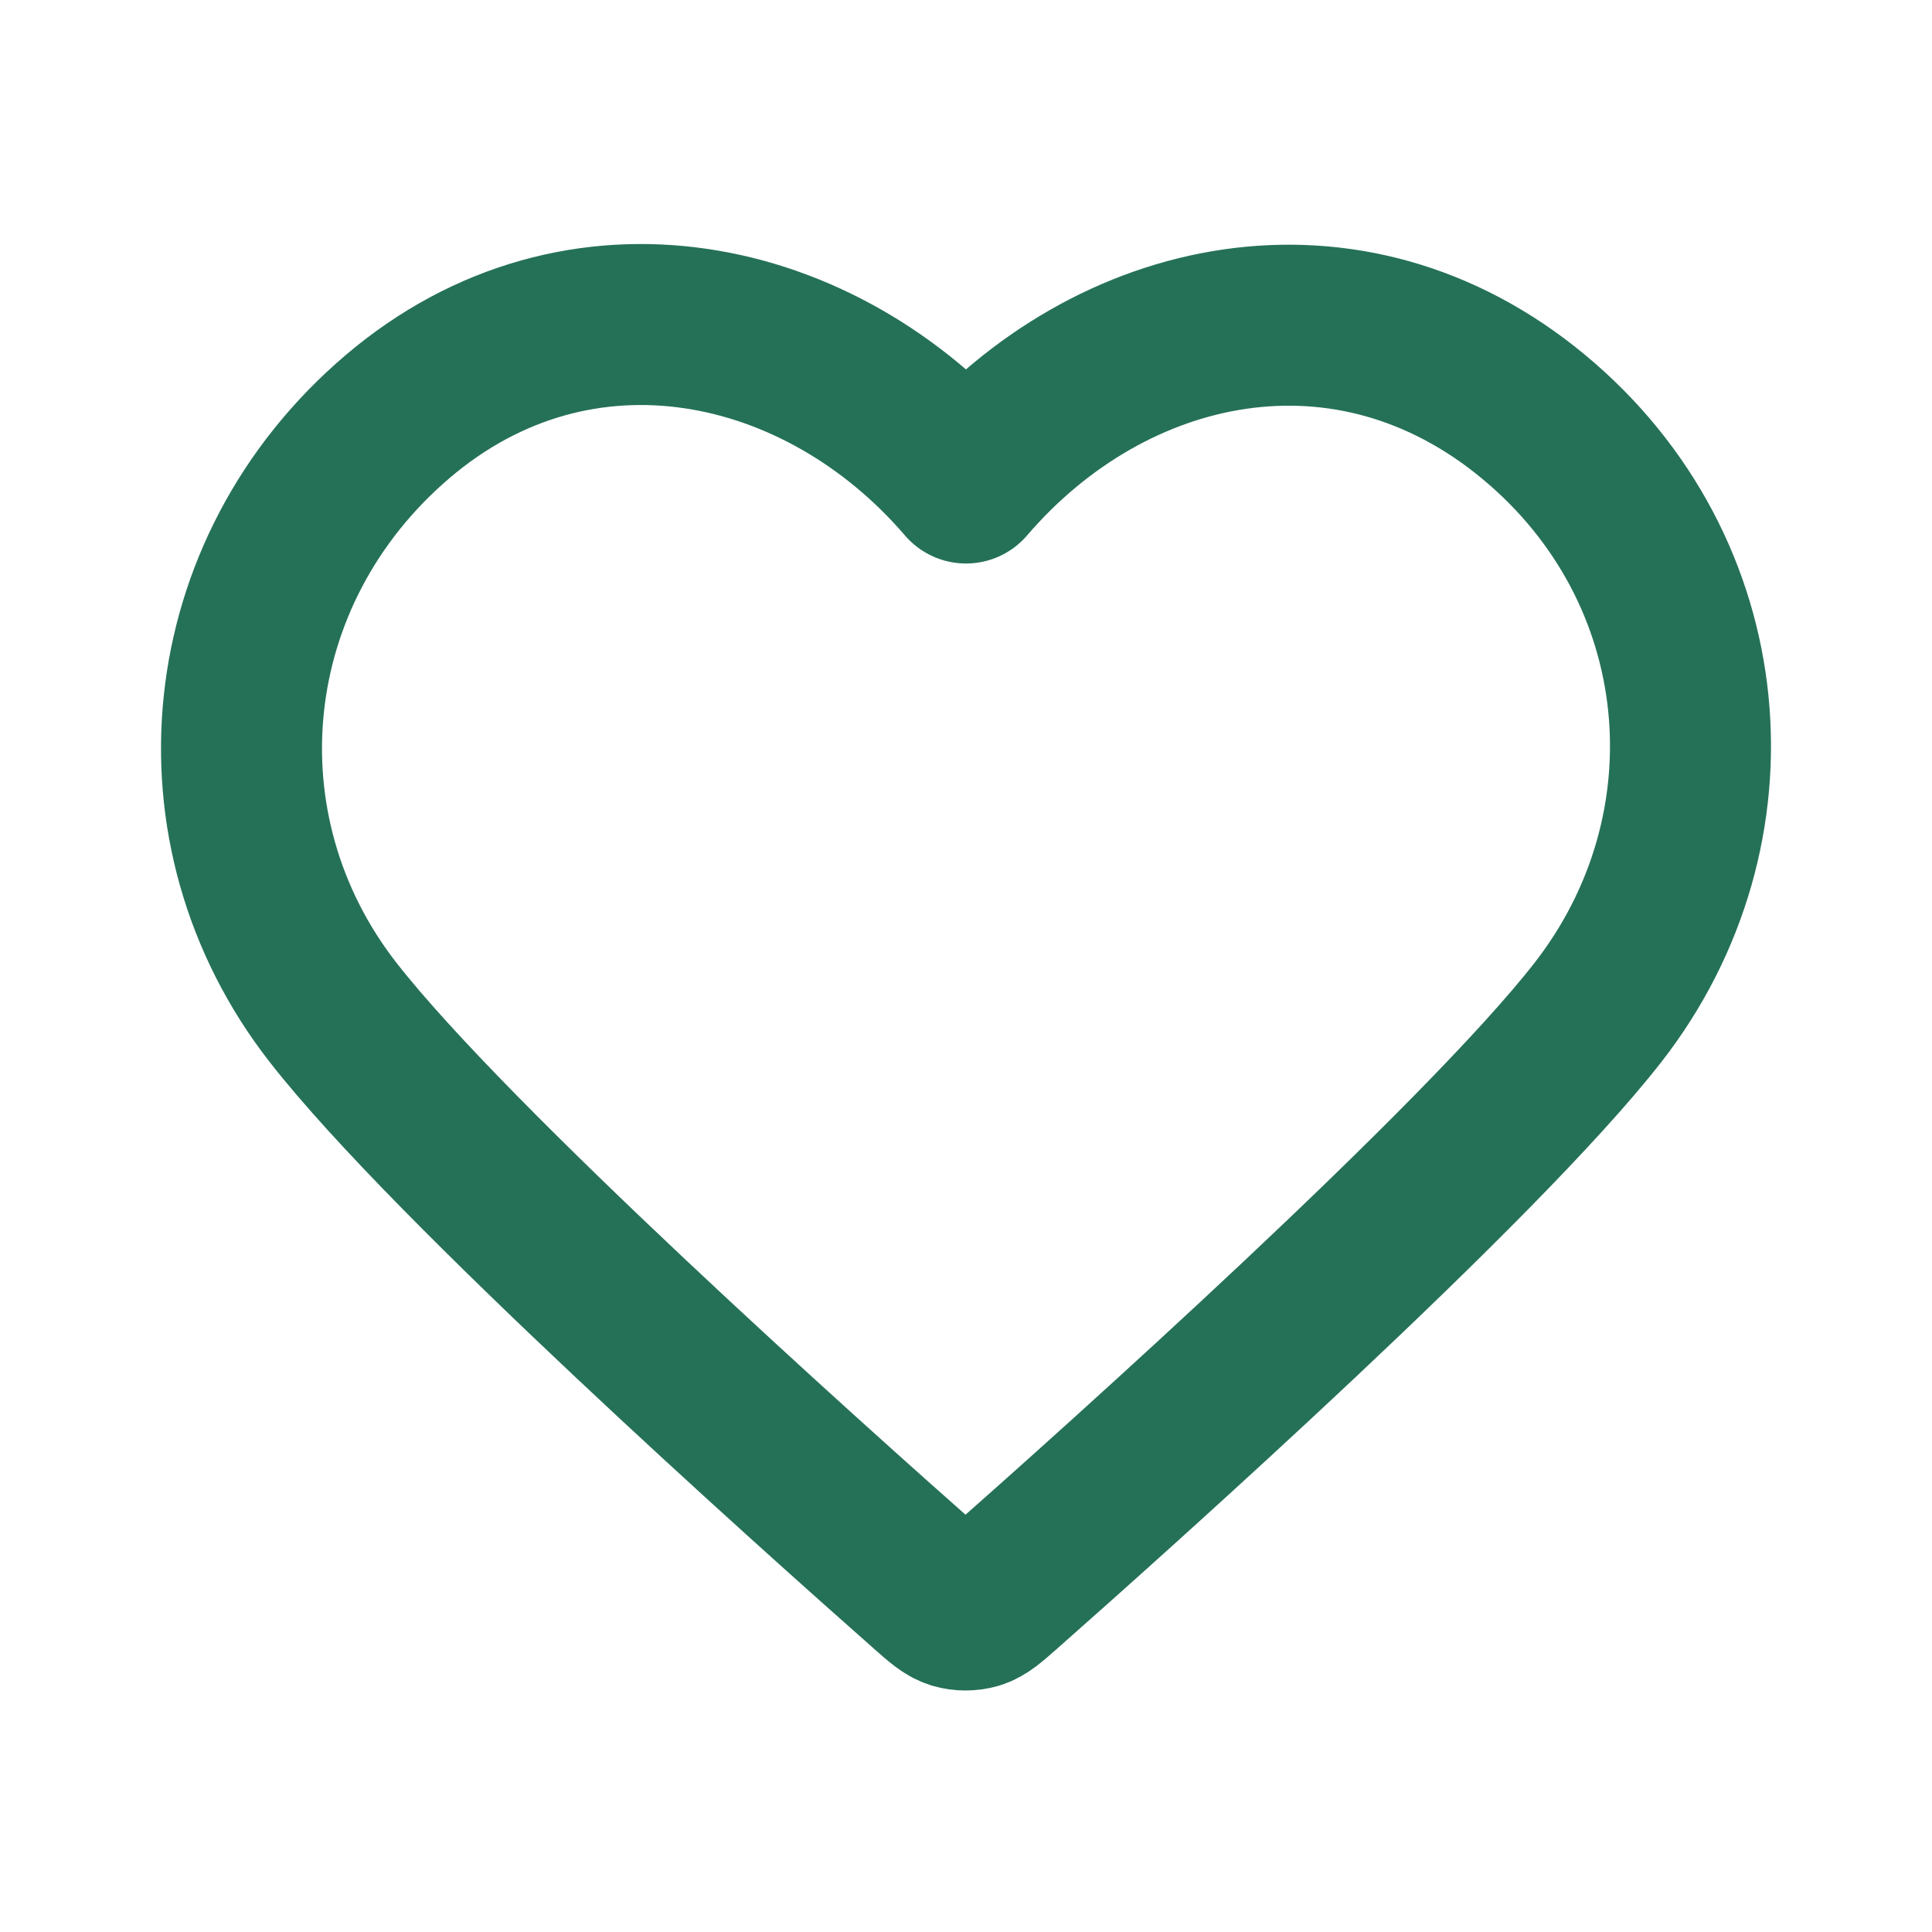
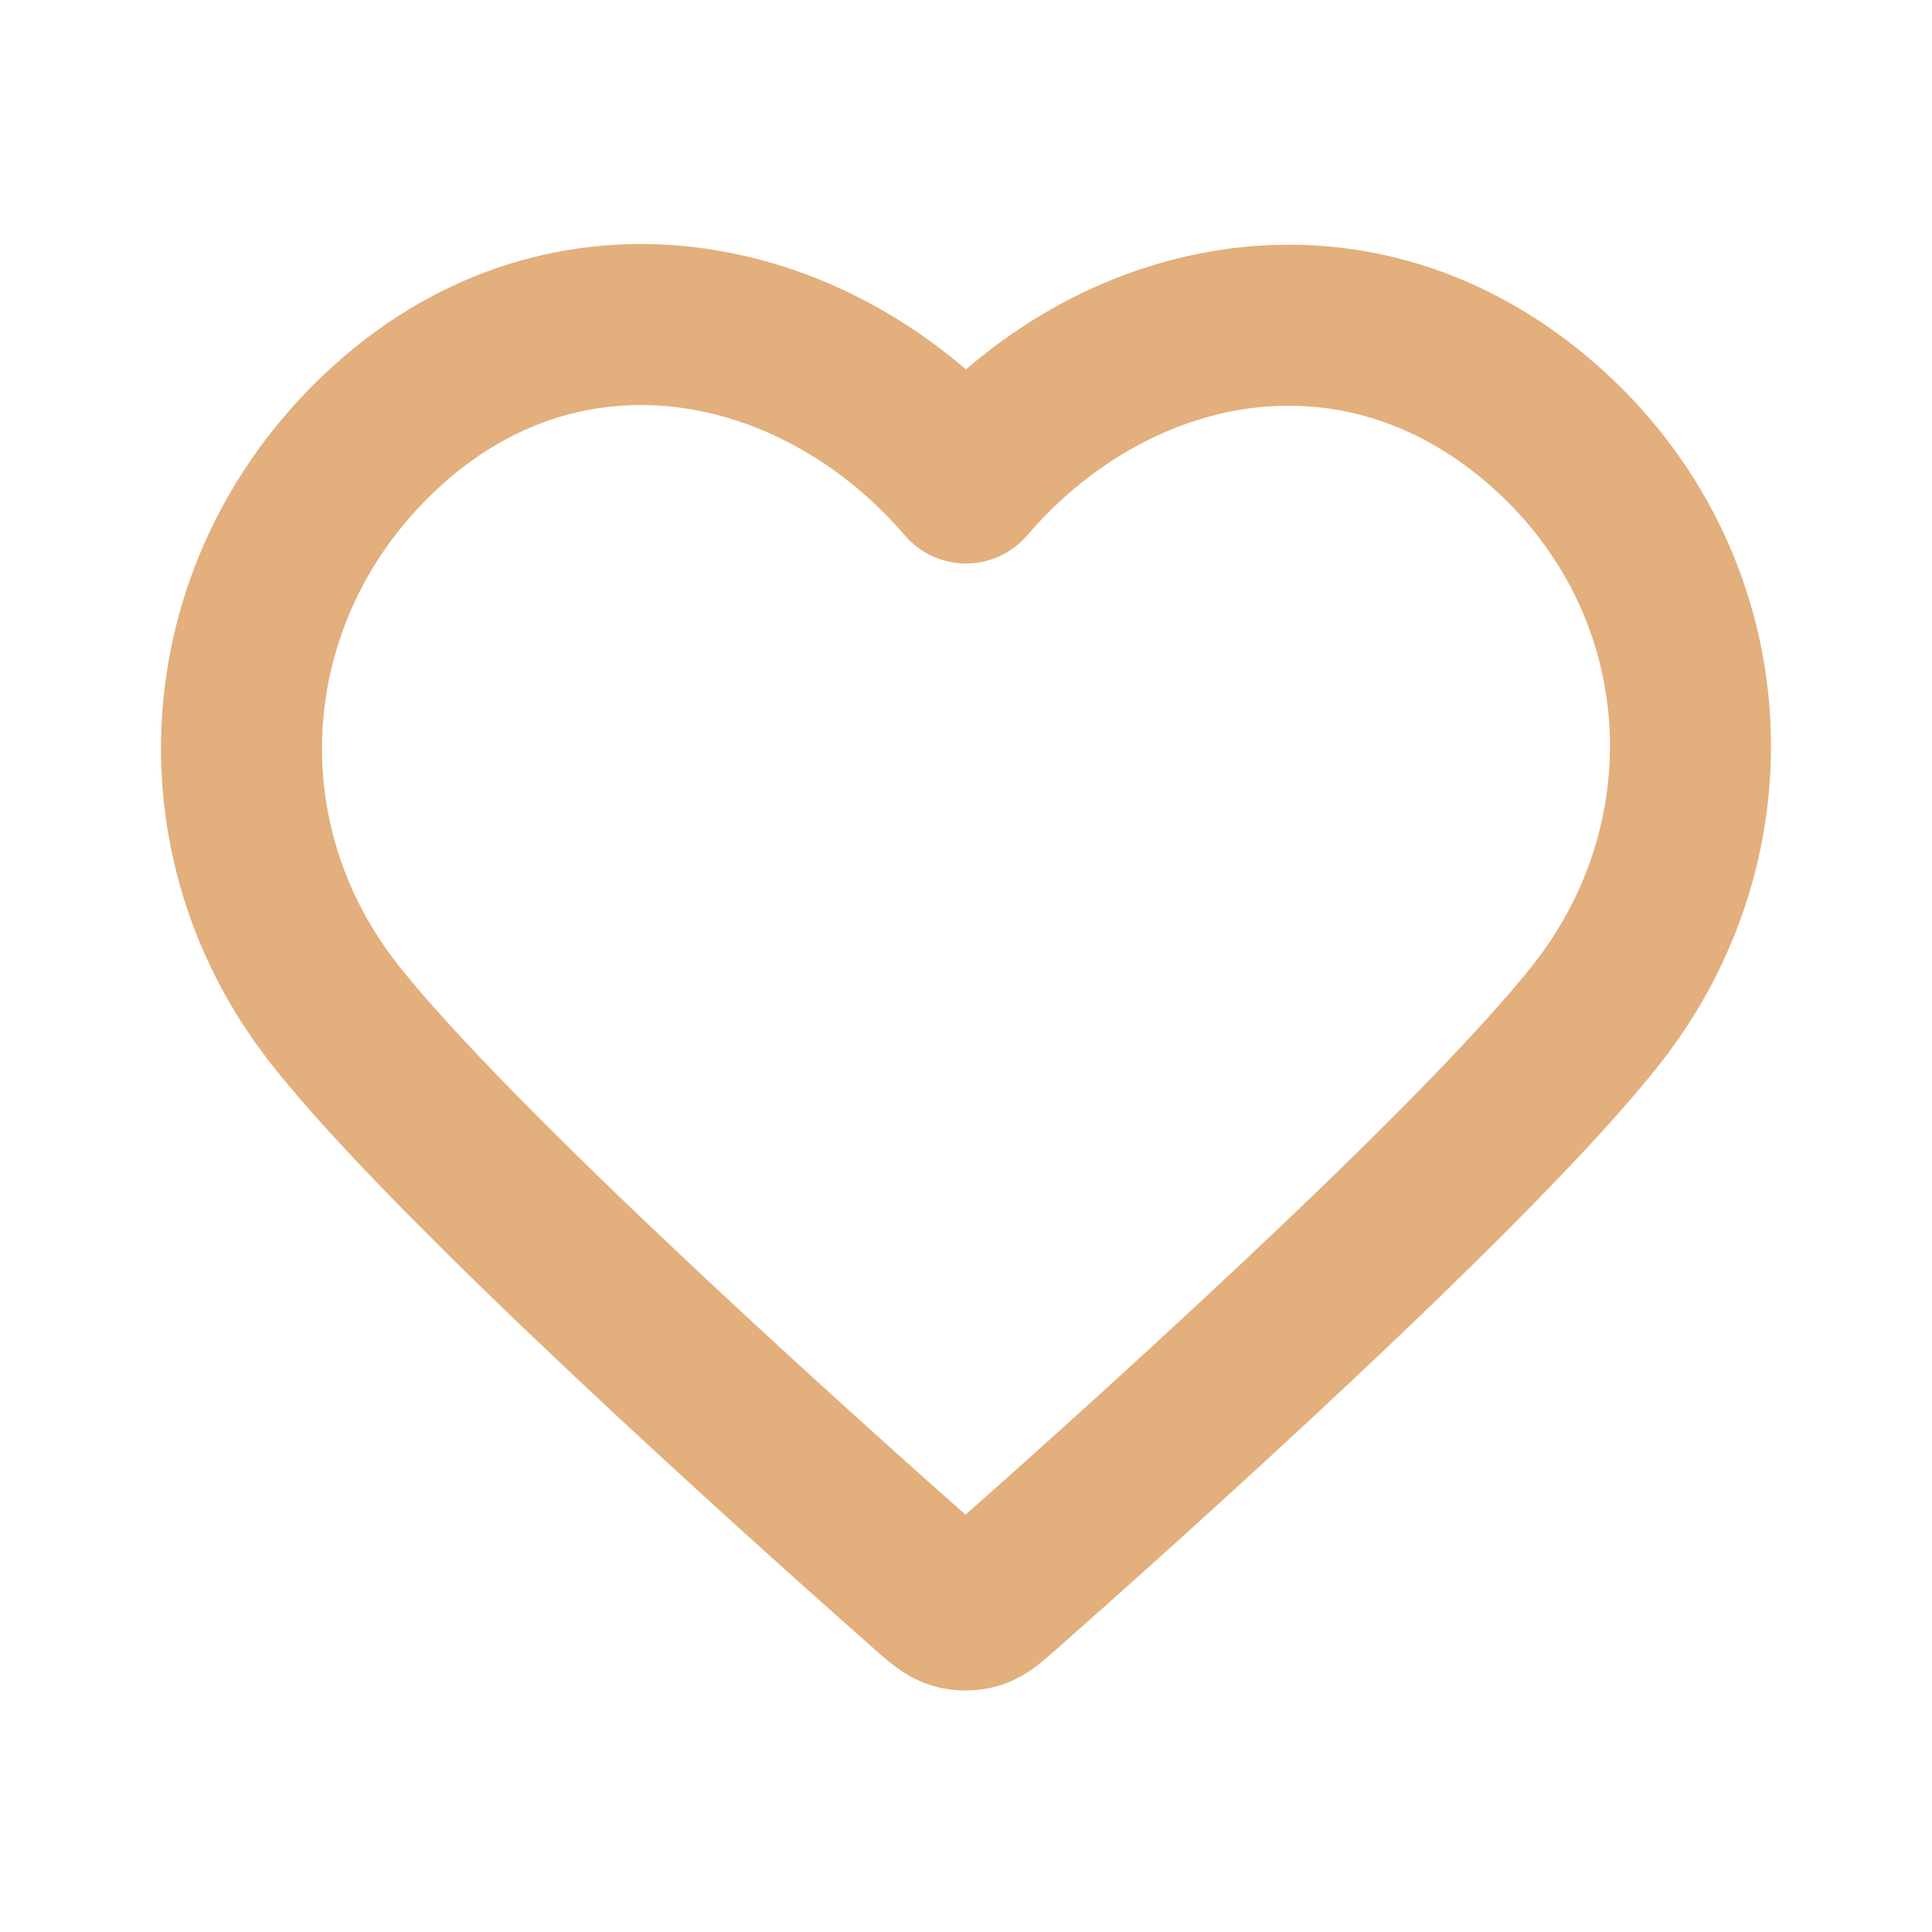
<svg xmlns="http://www.w3.org/2000/svg" width="800px" height="800px" viewBox="0 0 24 24" fill="none">
  <g id="SVGRepo_bgCarrier" stroke-width="0" />
  <g id="SVGRepo_tracerCarrier" stroke-linecap="round" stroke-linejoin="round" />
  <g id="SVGRepo_iconCarrier">
-     <path fill-rule="evenodd" clip-rule="evenodd" d="M12 6C10.201 3.903 7.194 3.255 4.939 5.175C2.685 7.096 2.367 10.306 4.138 12.577C5.61 14.465 10.065 18.448 11.525 19.737C11.688 19.881 11.77 19.953 11.865 19.982C11.948 20.006 12.039 20.006 12.123 19.982C12.218 19.953 12.299 19.881 12.463 19.737C13.923 18.448 18.378 14.465 19.85 12.577C21.62 10.306 21.342 7.075 19.048 5.175C16.755 3.275 13.799 3.903 12 6Z" stroke="#257157" stroke-width="2" stroke-linecap="round" stroke-linejoin="round" />
+     <path fill-rule="evenodd" clip-rule="evenodd" d="M12 6C10.201 3.903 7.194 3.255 4.939 5.175C2.685 7.096 2.367 10.306 4.138 12.577C5.61 14.465 10.065 18.448 11.525 19.737C11.688 19.881 11.77 19.953 11.865 19.982C11.948 20.006 12.039 20.006 12.123 19.982C12.218 19.953 12.299 19.881 12.463 19.737C13.923 18.448 18.378 14.465 19.85 12.577C21.62 10.306 21.342 7.075 19.048 5.175C16.755 3.275 13.799 3.903 12 6Z" stroke="#e2af7d" stroke-width="2" stroke-linecap="round" stroke-linejoin="round" />
  </g>
</svg>
